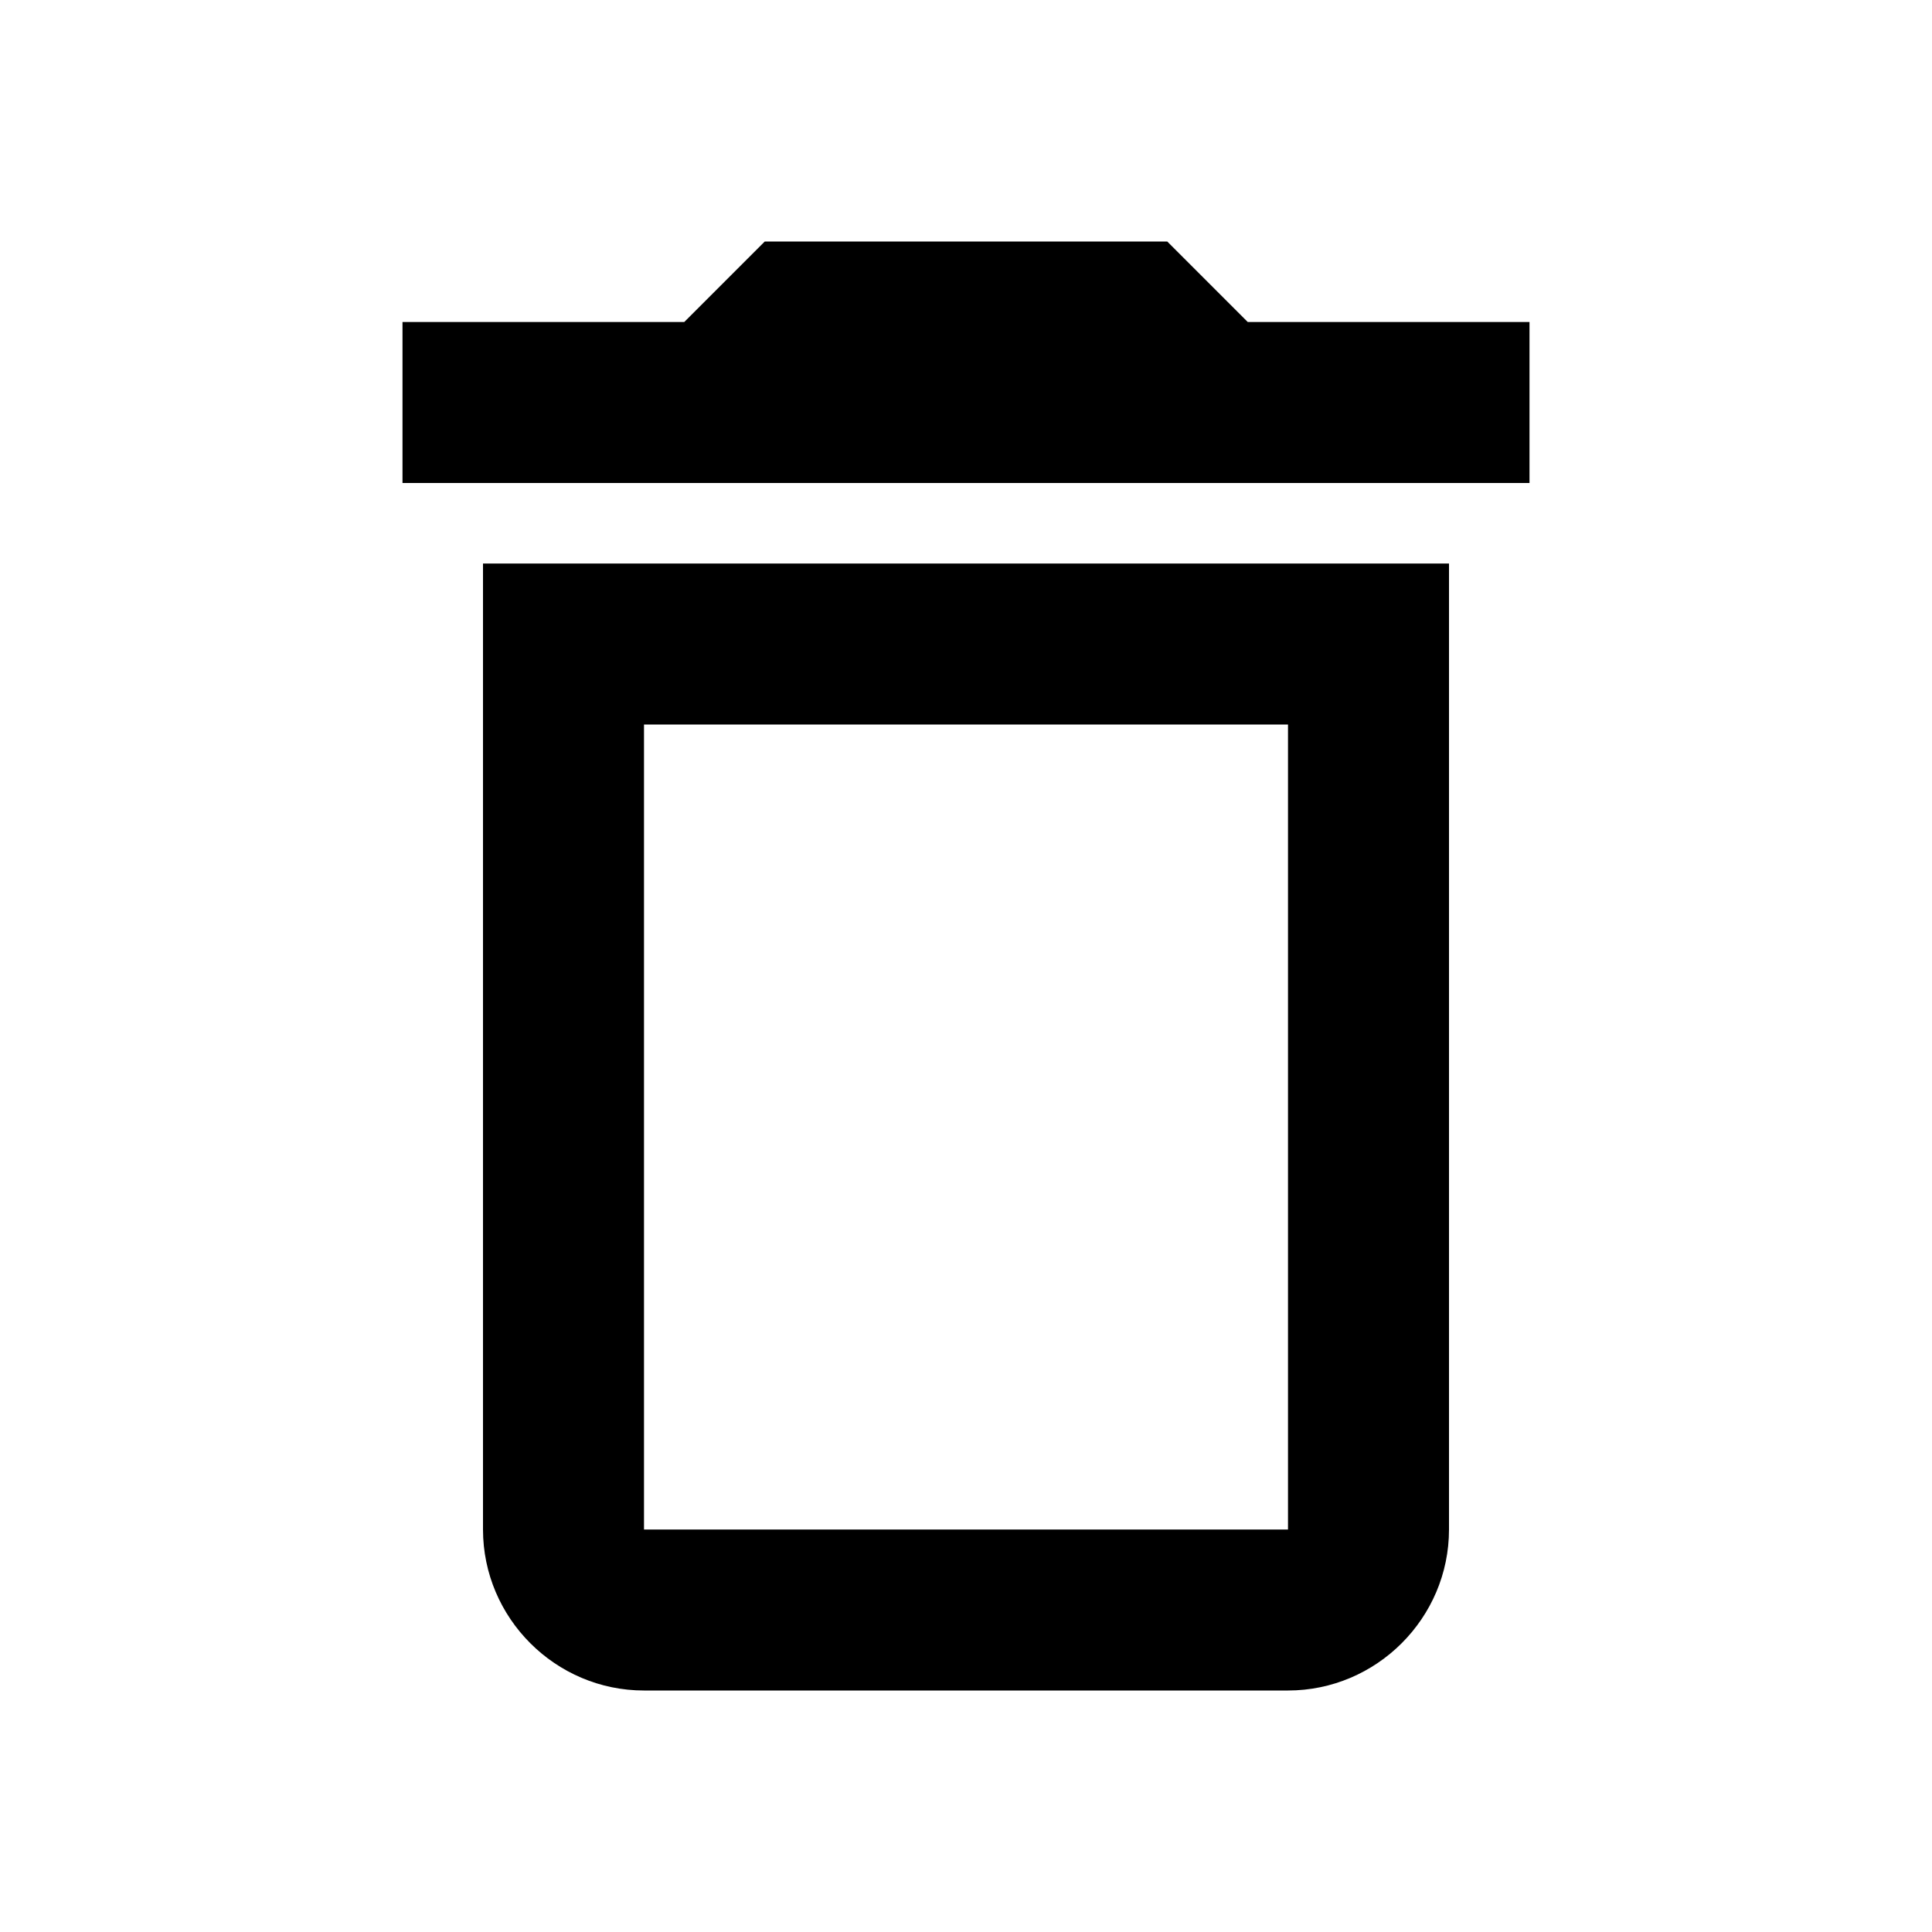
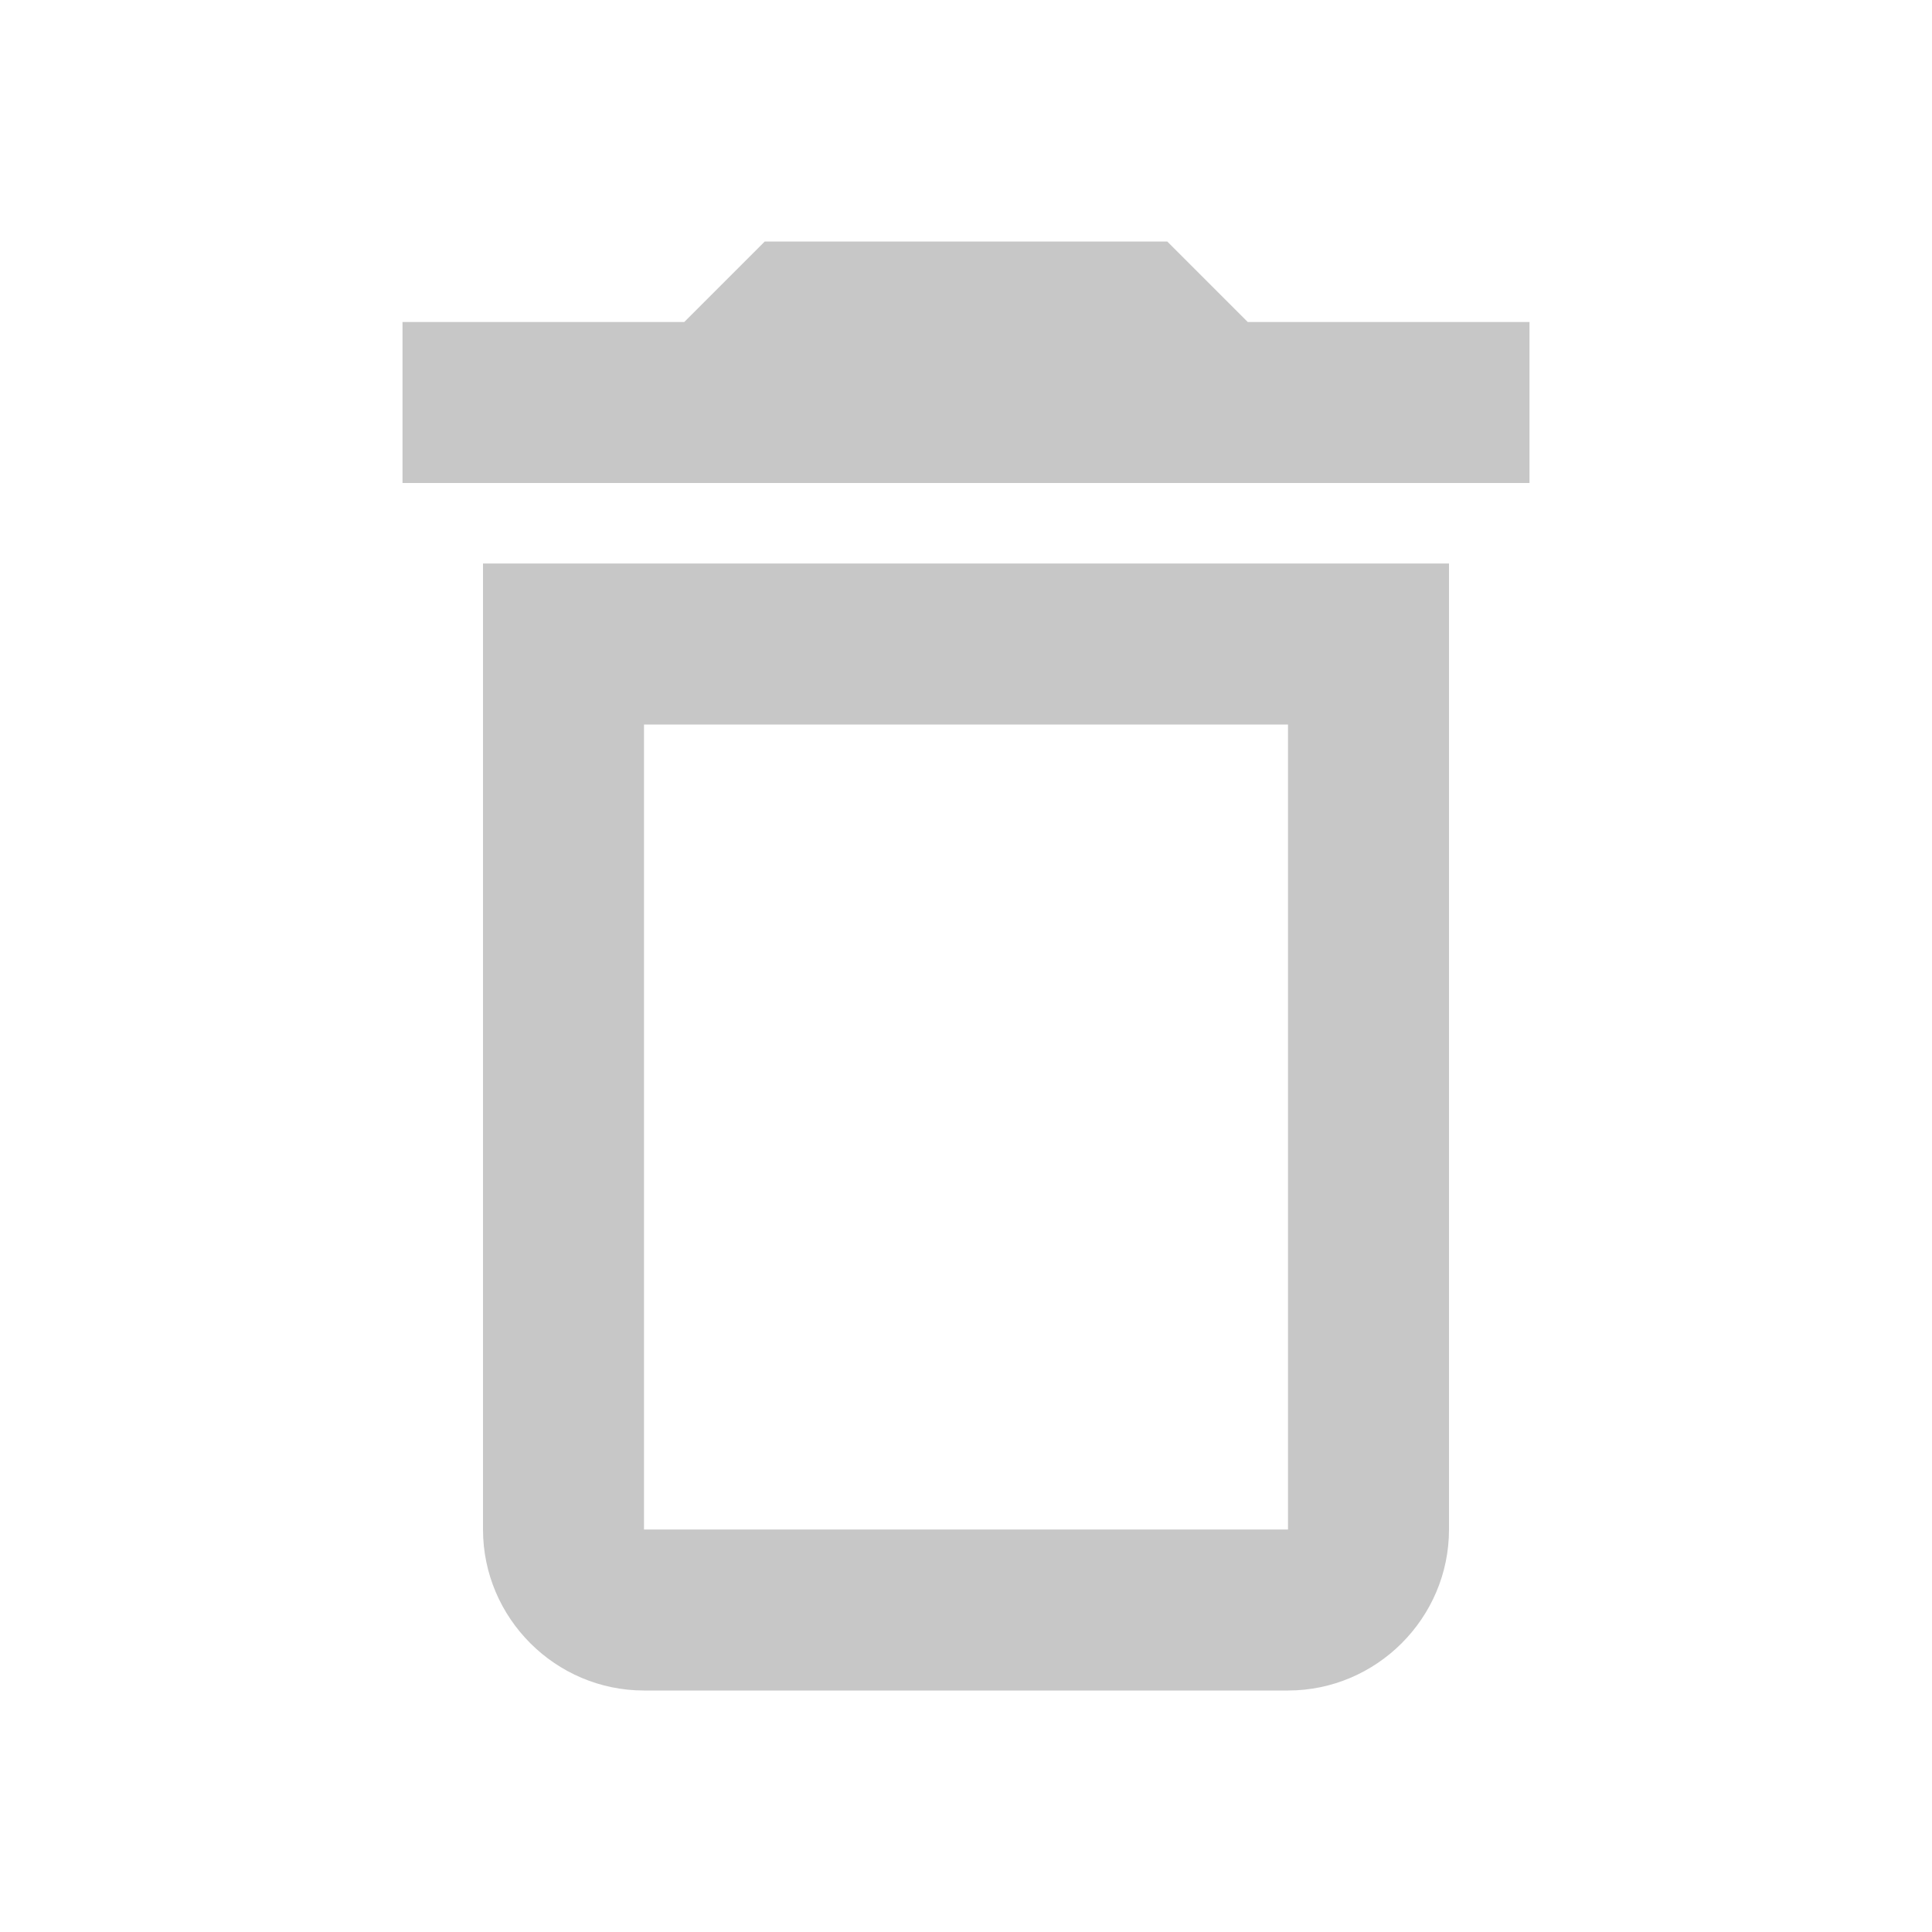
<svg xmlns="http://www.w3.org/2000/svg" viewBox="0 0 24 24" id="vector">
-   <path id="path" d="M 16 9 L 16 19 L 8 19 L 8 9 L 16 9 M 14.5 3 L 9.5 3 L 8.5 4 L 5 4 L 5 6 L 19 6 L 19 4 L 15.5 4 L 14.5 3 Z M 18 7 L 6 7 L 6 19 C 6 20.1 6.9 21 8 21 L 16 21 C 17.1 21 18 20.1 18 19 L 18 7 Z" fill="#000000" />
+   <path id="path" d="M 16 9 L 16 19 L 8 19 L 8 9 L 16 9 M 14.5 3 L 9.5 3 L 8.5 4 L 5 4 L 5 6 L 19 6 L 19 4 L 15.5 4 L 14.5 3 Z M 18 7 L 6 7 L 6 19 C 6 20.1 6.9 21 8 21 L 16 21 C 17.1 21 18 20.1 18 19 L 18 7 Z" fill="#c7c7c7" />
</svg>
